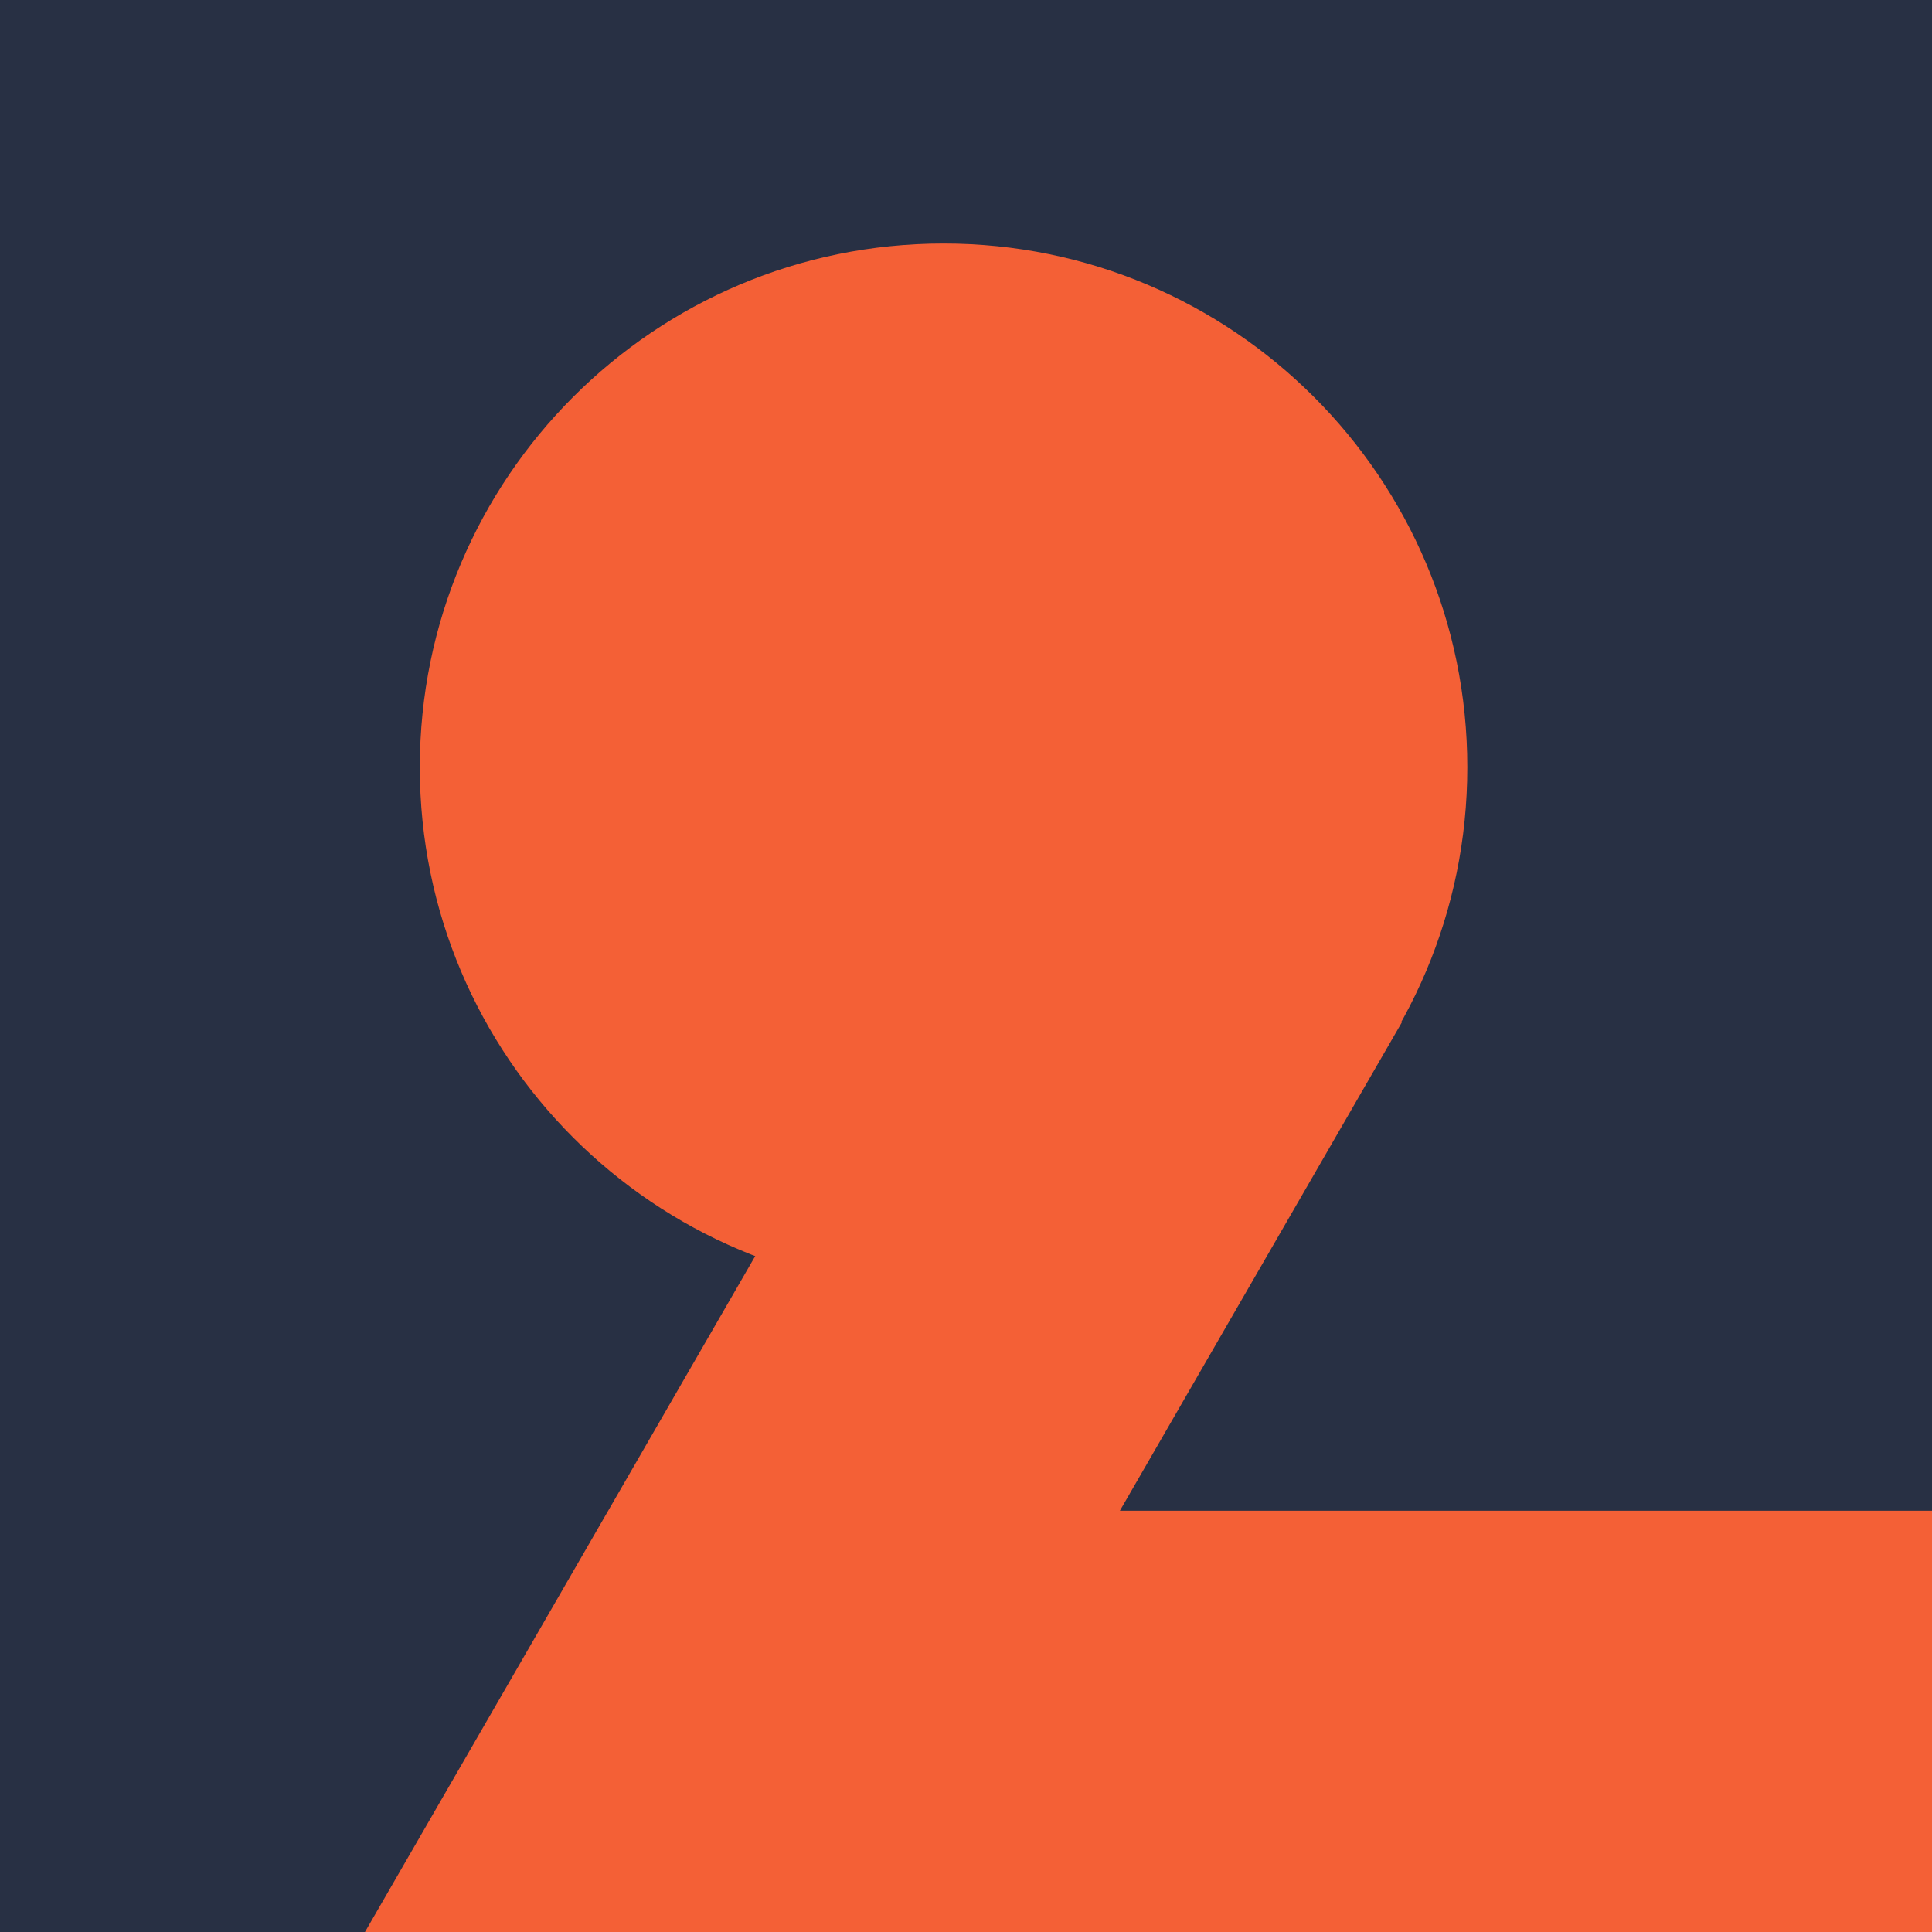
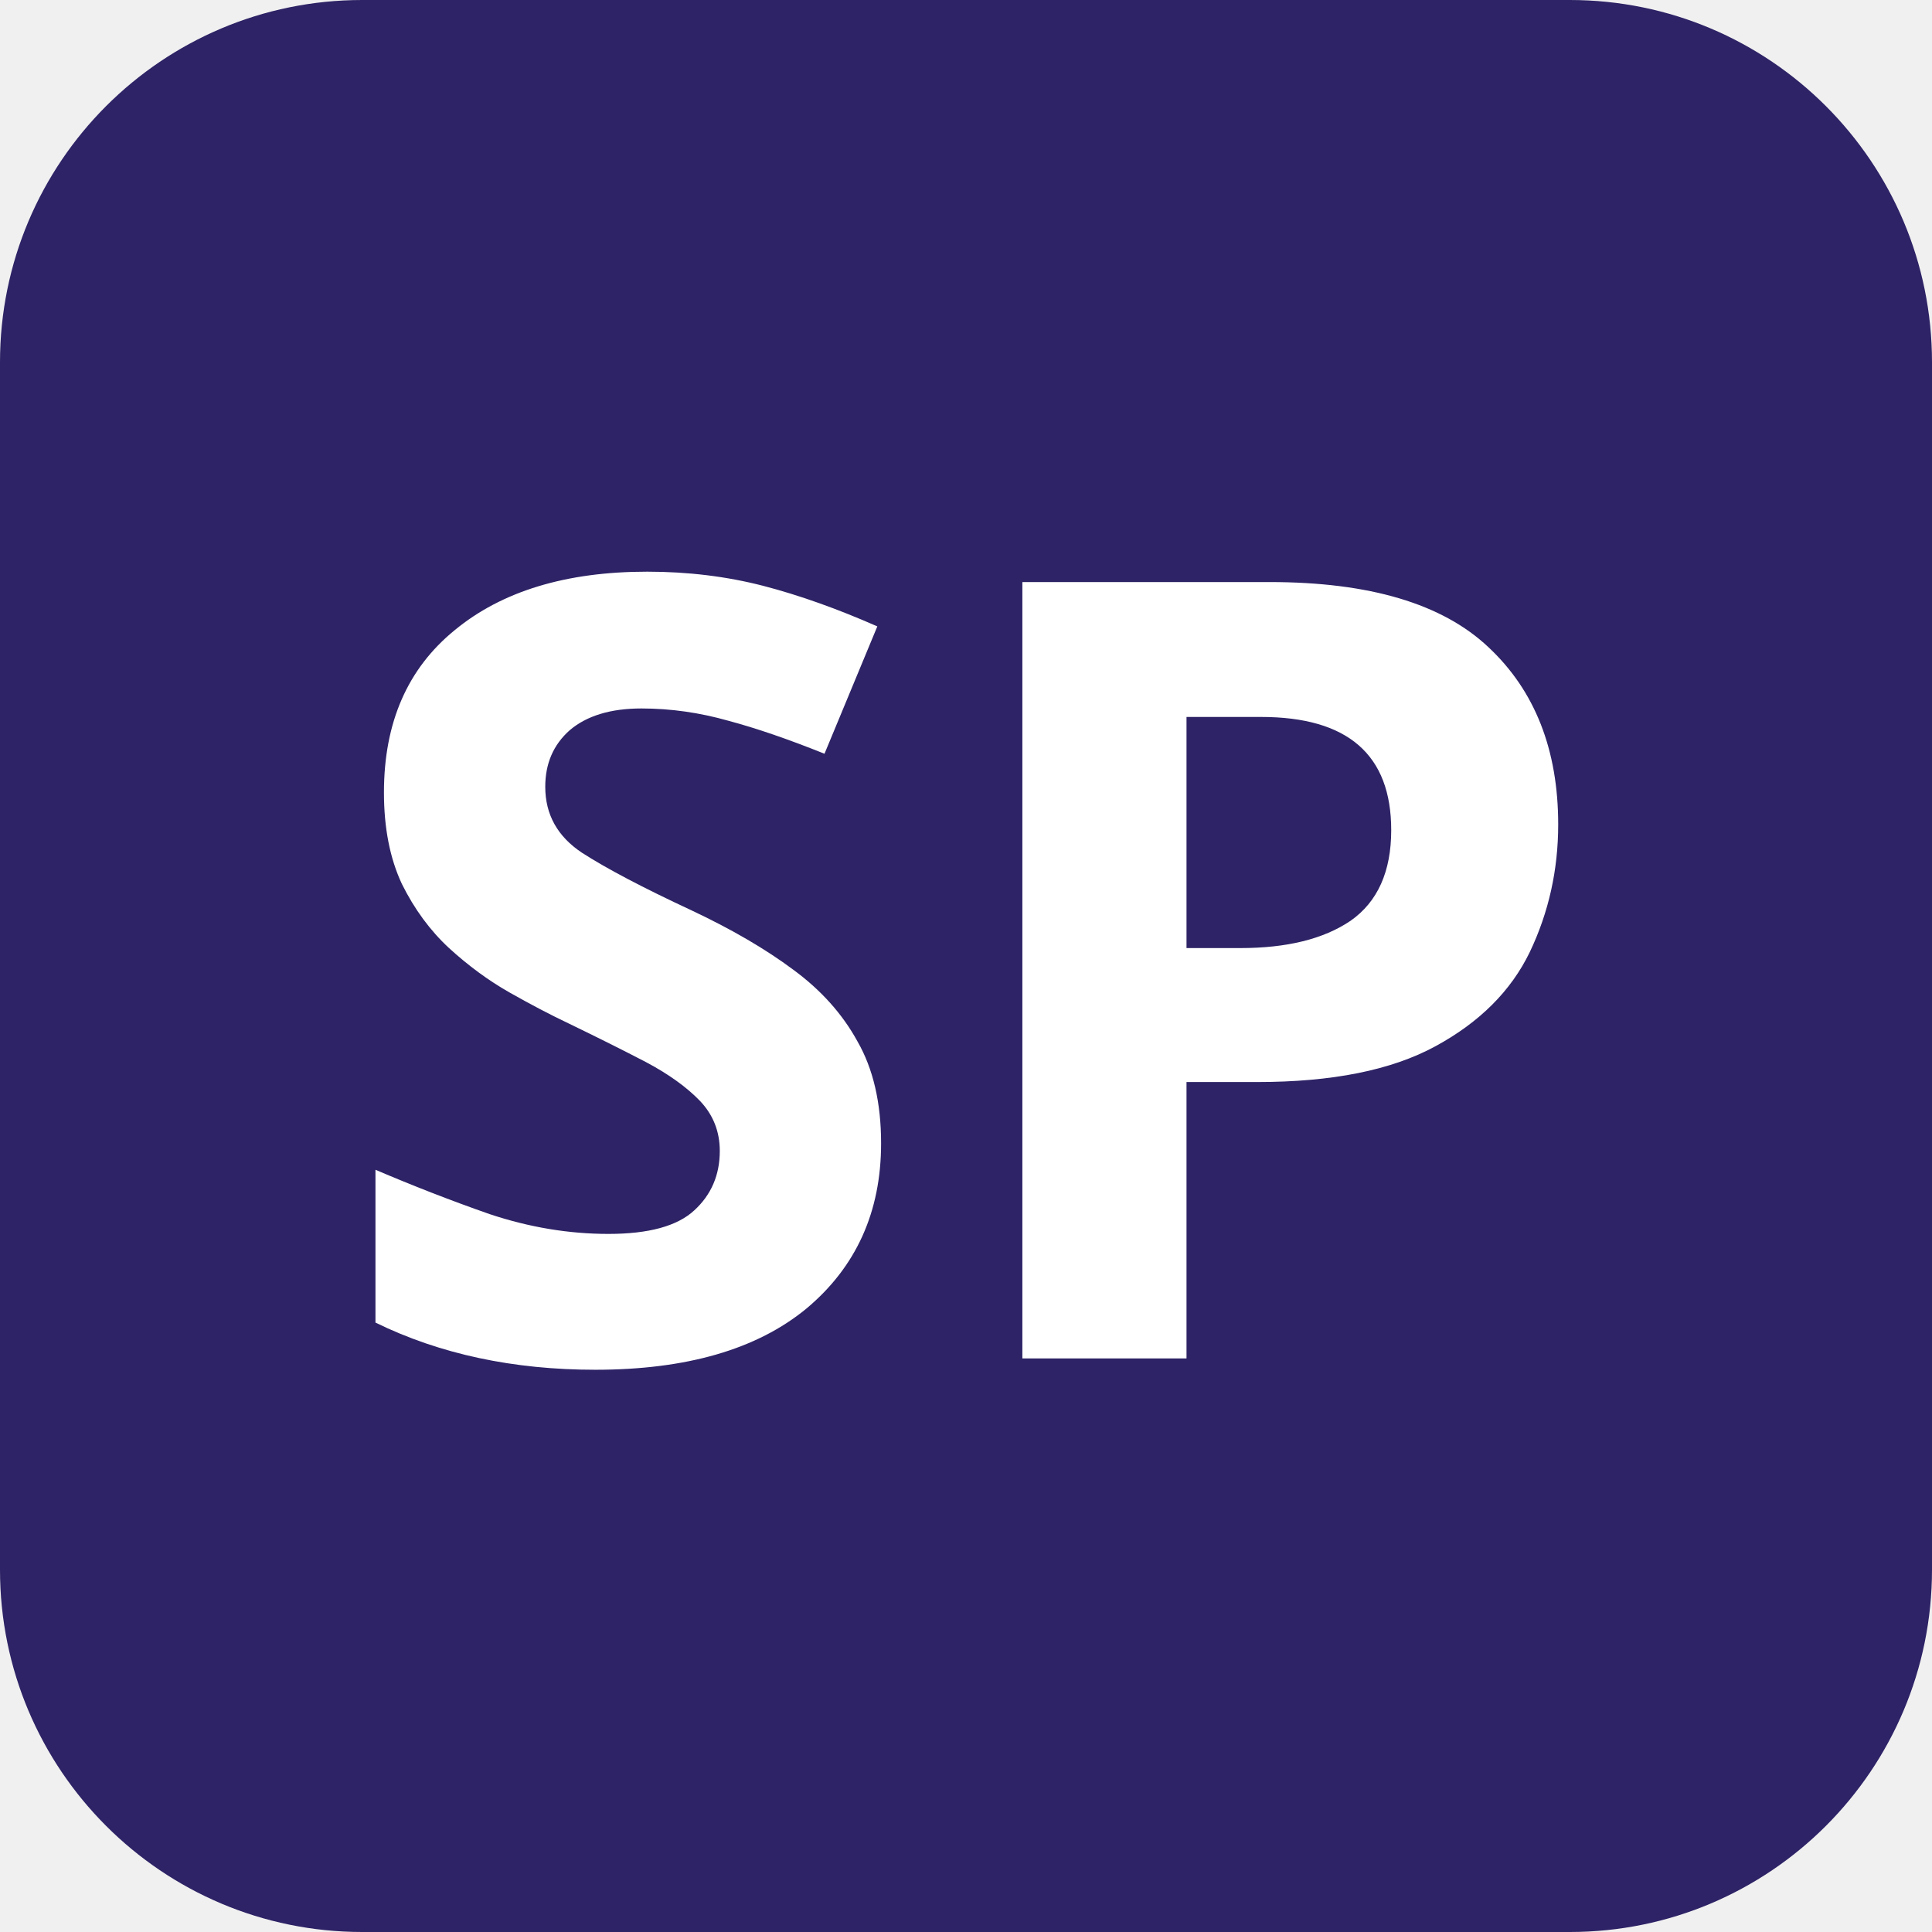
- <svg xmlns="http://www.w3.org/2000/svg" width="32" height="32" viewBox="0 0 800 800">
-   <rect x="0" y="0" width="800" height="800" fill="#283044" />
-   <g>
-     <g transform="translate(27.32334, 604.94) translate(215.8398, 215.8398) scale(1, 1) translate(-215.8398, -215.8398) rotate(0, 215.8398, 215.8398)">
-       <ellipse cx="215.84" cy="215.84" rx="215.84" ry="215.84" fill="#F46036" />
-     </g>
-     <g transform="translate(138.6217, 460.6576) translate(215.8398, 215.8398) scale(1, 1) translate(-215.8398, -215.8398) rotate(0, 215.8398, 215.8398)">
-       <ellipse cx="215.84" cy="215.84" rx="215.84" ry="215.84" fill="#F46036" />
-     </g>
-     <g transform="translate(304.4253, 414.6674) translate(215.8398, 215.8398) scale(1, 1) translate(-215.8398, -215.8398) rotate(0, 215.8398, 215.8398)">
-       <ellipse cx="215.84" cy="215.84" rx="215.84" ry="215.84" fill="#F46036" />
-     </g>
-     <g transform="translate(565.501, 443.5278) translate(215.8398, 215.8398) scale(1, 1) translate(-215.8398, -215.8398) rotate(0, 215.8398, 215.8398)">
-       <ellipse cx="215.84" cy="215.84" rx="215.84" ry="215.84" fill="#F46036" />
-     </g>
-     <g transform="translate(-524.5346, 459.2116) translate(436.2069, 377.7662) scale(1, -1) translate(-436.2069, -377.7662) rotate(0, 436.2069, 377.7662)">
-       <polygon points="436.207,0 872.414,755.532 0,755.532" fill="#283044" />
-     </g>
-     <g transform="translate(173.835, 100.8325) translate(216.8734, 216.8734) scale(1, 1) translate(-216.8734, -216.8734) rotate(0, 216.8734, 216.8734)">
-       <ellipse cx="216.873" cy="216.873" rx="216.873" ry="216.873" fill="#F46036" />
-     </g>
-     <g transform="translate(463.7251, -129.9797) translate(436.2069, 377.7662) scale(1, 1) translate(-436.2069, -377.7662) rotate(0, 436.2069, 377.7662)">
-       <polygon points="436.207,0 872.414,755.532 0,755.532" fill="#283044" />
-     </g>
-   </g>
+ <svg xmlns="http://www.w3.org/2000/svg" width="32" height="32" viewBox="0 0 32 32">
+   <rect width="32" height="32" rx="6" fill="#2D2366" />
+   <text x="16" y="22.5" text-anchor="middle" font-family="Fredoka, sans-serif" font-weight="600" font-size="18" fill="#FFFFFF">SP</text>
</svg>
